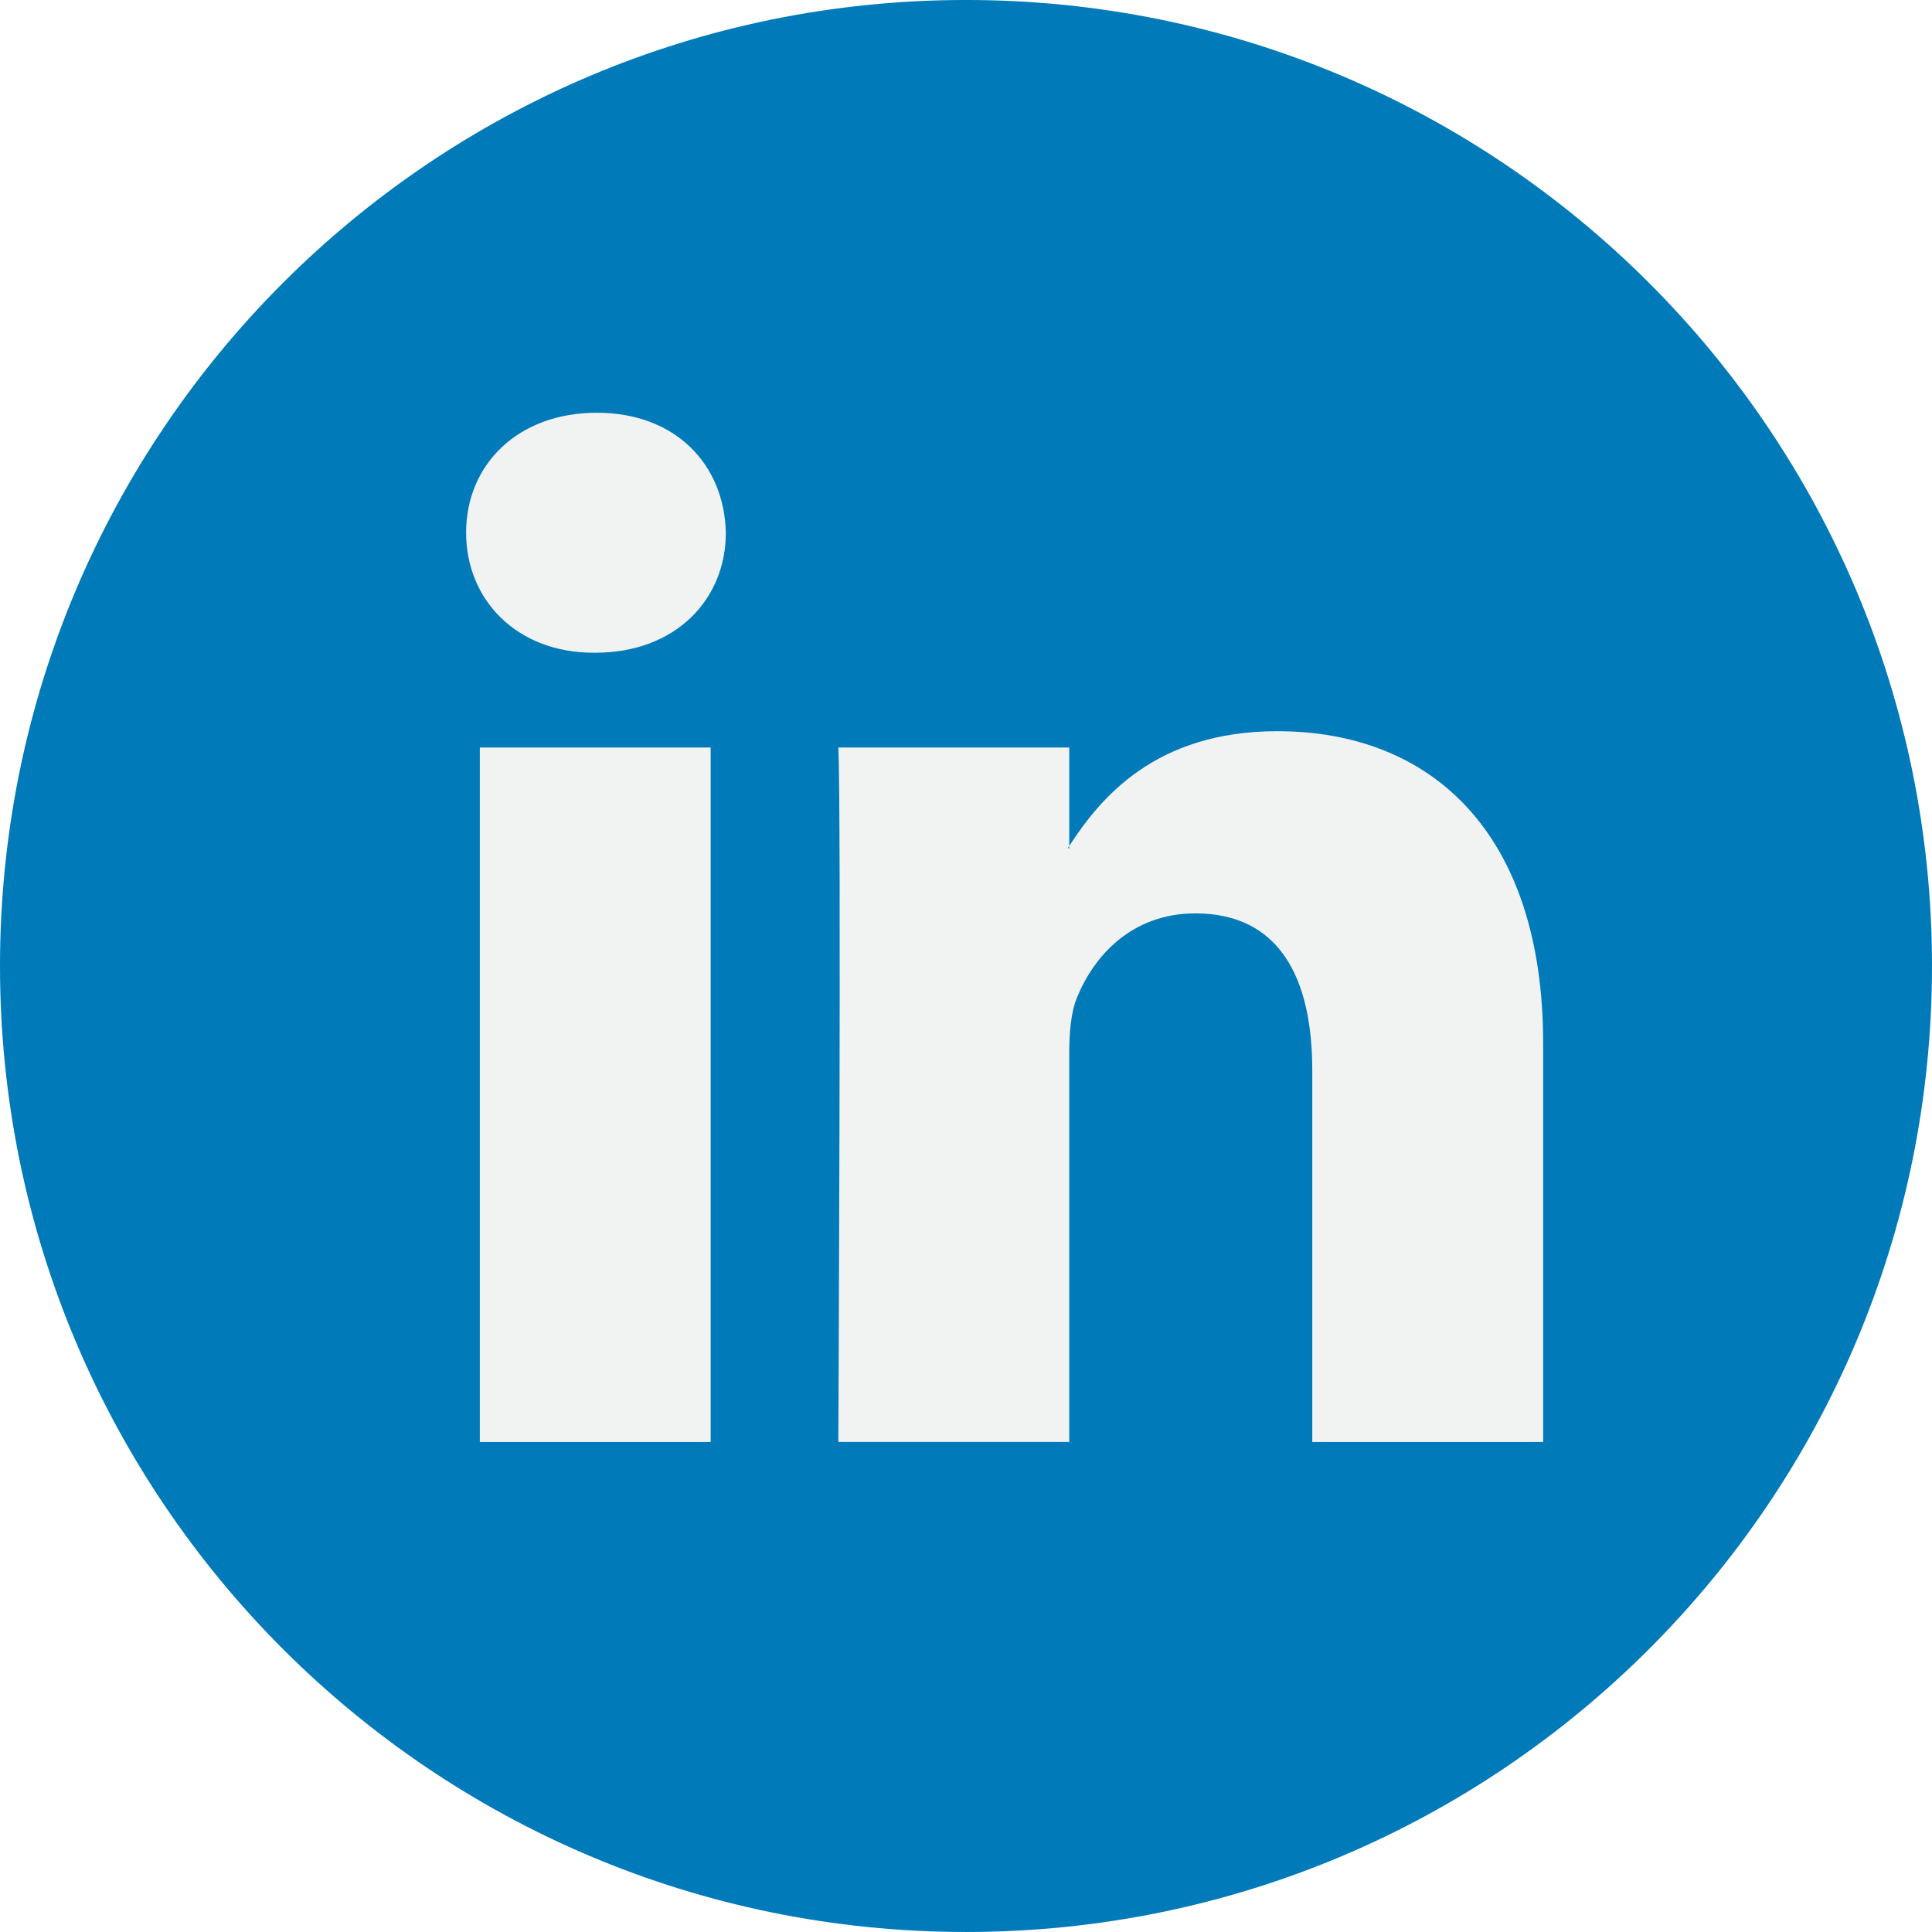
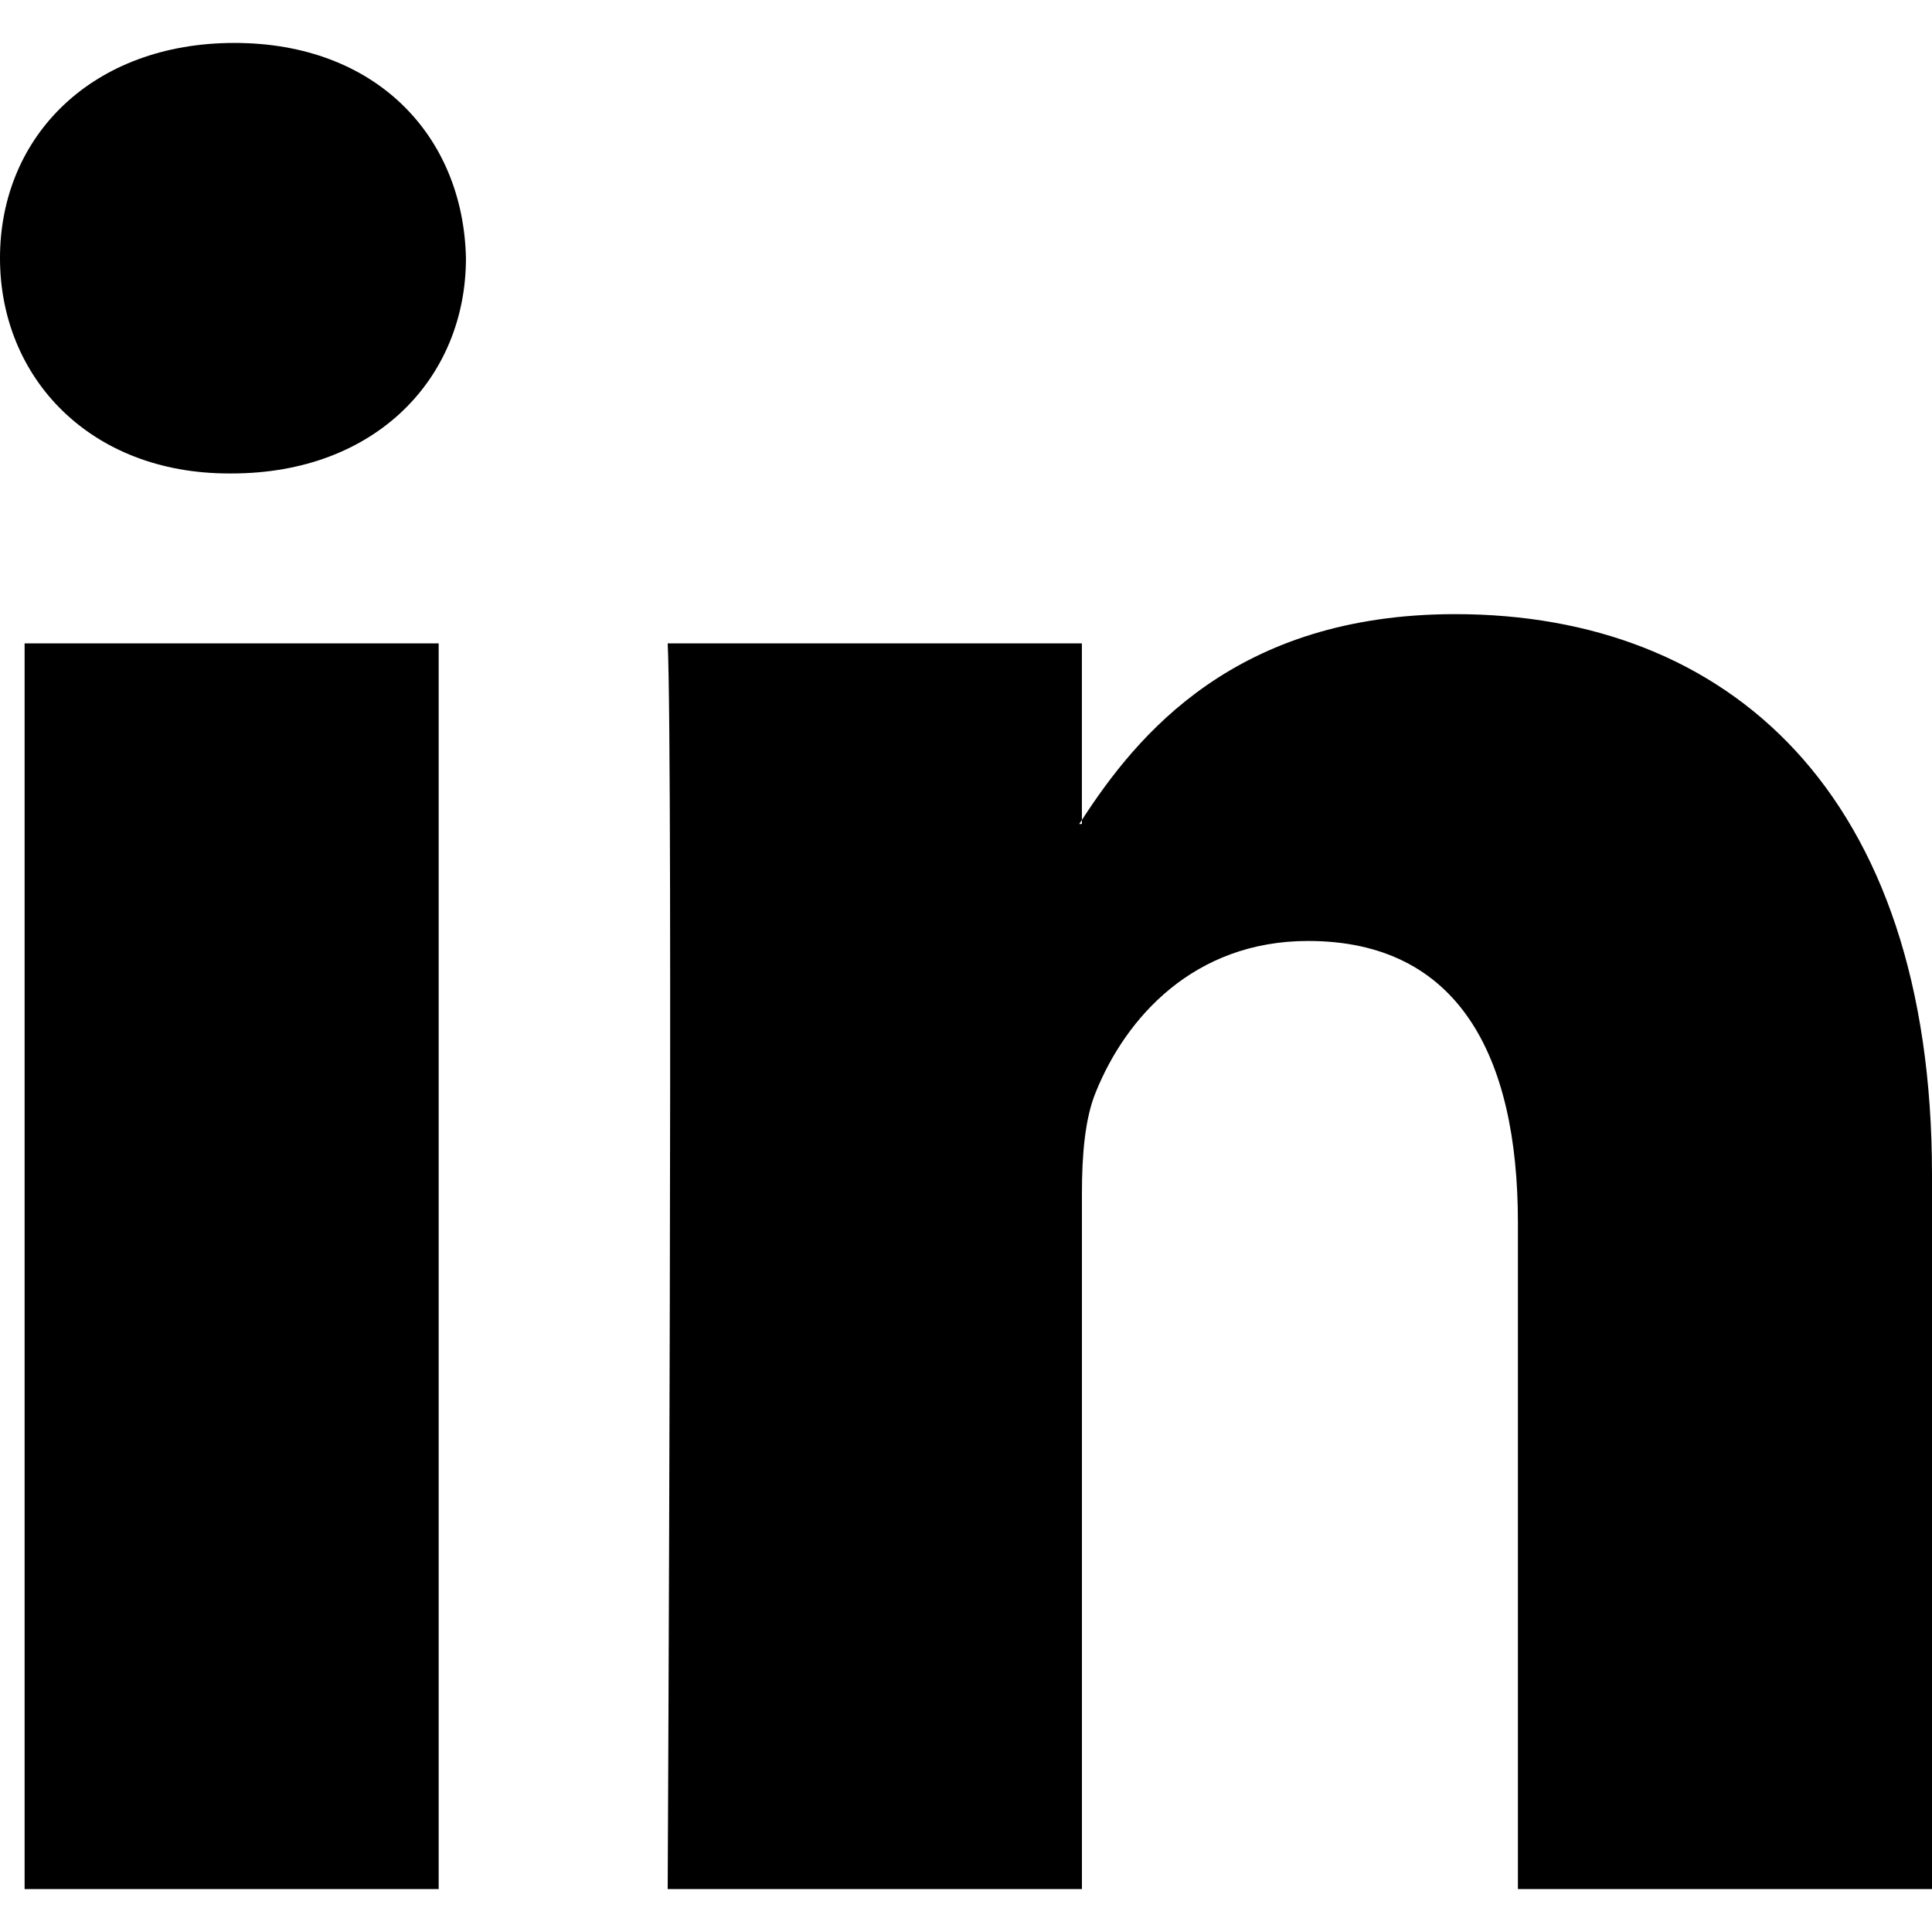
- <svg xmlns="http://www.w3.org/2000/svg" version="1.1" id="Capa_1" x="0px" y="0px" viewBox="0 0 112.196 112.196" style="enable-background:new 0 0 112.196 112.196;" xml:space="preserve">
-   <g>
-     <circle style="fill:#007AB9;" cx="56.098" cy="56.097" r="56.098" />
-     <g>
-       <path style="fill:#F1F2F2;" d="M89.616,60.611v23.128H76.207V62.161c0-5.418-1.936-9.118-6.791-9.118    c-3.705,0-5.906,2.491-6.878,4.903c-0.353,0.862-0.444,2.059-0.444,3.268v22.524H48.684c0,0,0.18-36.546,0-40.329h13.411v5.715    c-0.027,0.045-0.065,0.089-0.089,0.132h0.089v-0.132c1.782-2.742,4.96-6.662,12.085-6.662    C83.002,42.462,89.616,48.226,89.616,60.611L89.616,60.611z M34.656,23.969c-4.587,0-7.588,3.011-7.588,6.967    c0,3.872,2.914,6.97,7.412,6.97h0.087c4.677,0,7.585-3.098,7.585-6.97C42.063,26.98,39.244,23.969,34.656,23.969L34.656,23.969z     M27.865,83.739H41.27V43.409H27.865V83.739z" />
-     </g>
-   </g>
-   <g>
- </g>
-   <g>
- </g>
-   <g>
- </g>
-   <g>
- </g>
-   <g>
- </g>
-   <g>
- </g>
-   <g>
- </g>
-   <g>
- </g>
-   <g>
- </g>
-   <g>
- </g>
-   <g>
- </g>
-   <g>
- </g>
-   <g>
- </g>
-   <g>
- </g>
-   <g>
- </g>
+ <svg xmlns="http://www.w3.org/2000/svg" x="0px" y="0px" width="512px" height="512px" viewBox="0 0 430.117 430.117">
+   <path d="M430.117,261.543V420.56h-92.188V272.193c0-37.271-13.334-62.707-46.703-62.707   c-25.473,0-40.632,17.142-47.301,33.724c-2.432,5.928-3.058,14.179-3.058,22.477V420.56h-92.219c0,0,1.242-251.285,0-277.32h92.21   v39.309c-0.187,0.294-0.43,0.611-0.606,0.896h0.606v-0.896c12.251-18.869,34.13-45.824,83.102-45.824   C384.633,136.724,430.117,176.361,430.117,261.543z M52.183,9.558C20.635,9.558,0,30.251,0,57.463   c0,26.619,20.038,47.94,50.959,47.94h0.616c32.159,0,52.159-21.317,52.159-47.94C103.128,30.251,83.734,9.558,52.183,9.558z    M5.477,420.56h92.184v-277.32H5.477V420.56z" />
</svg>
